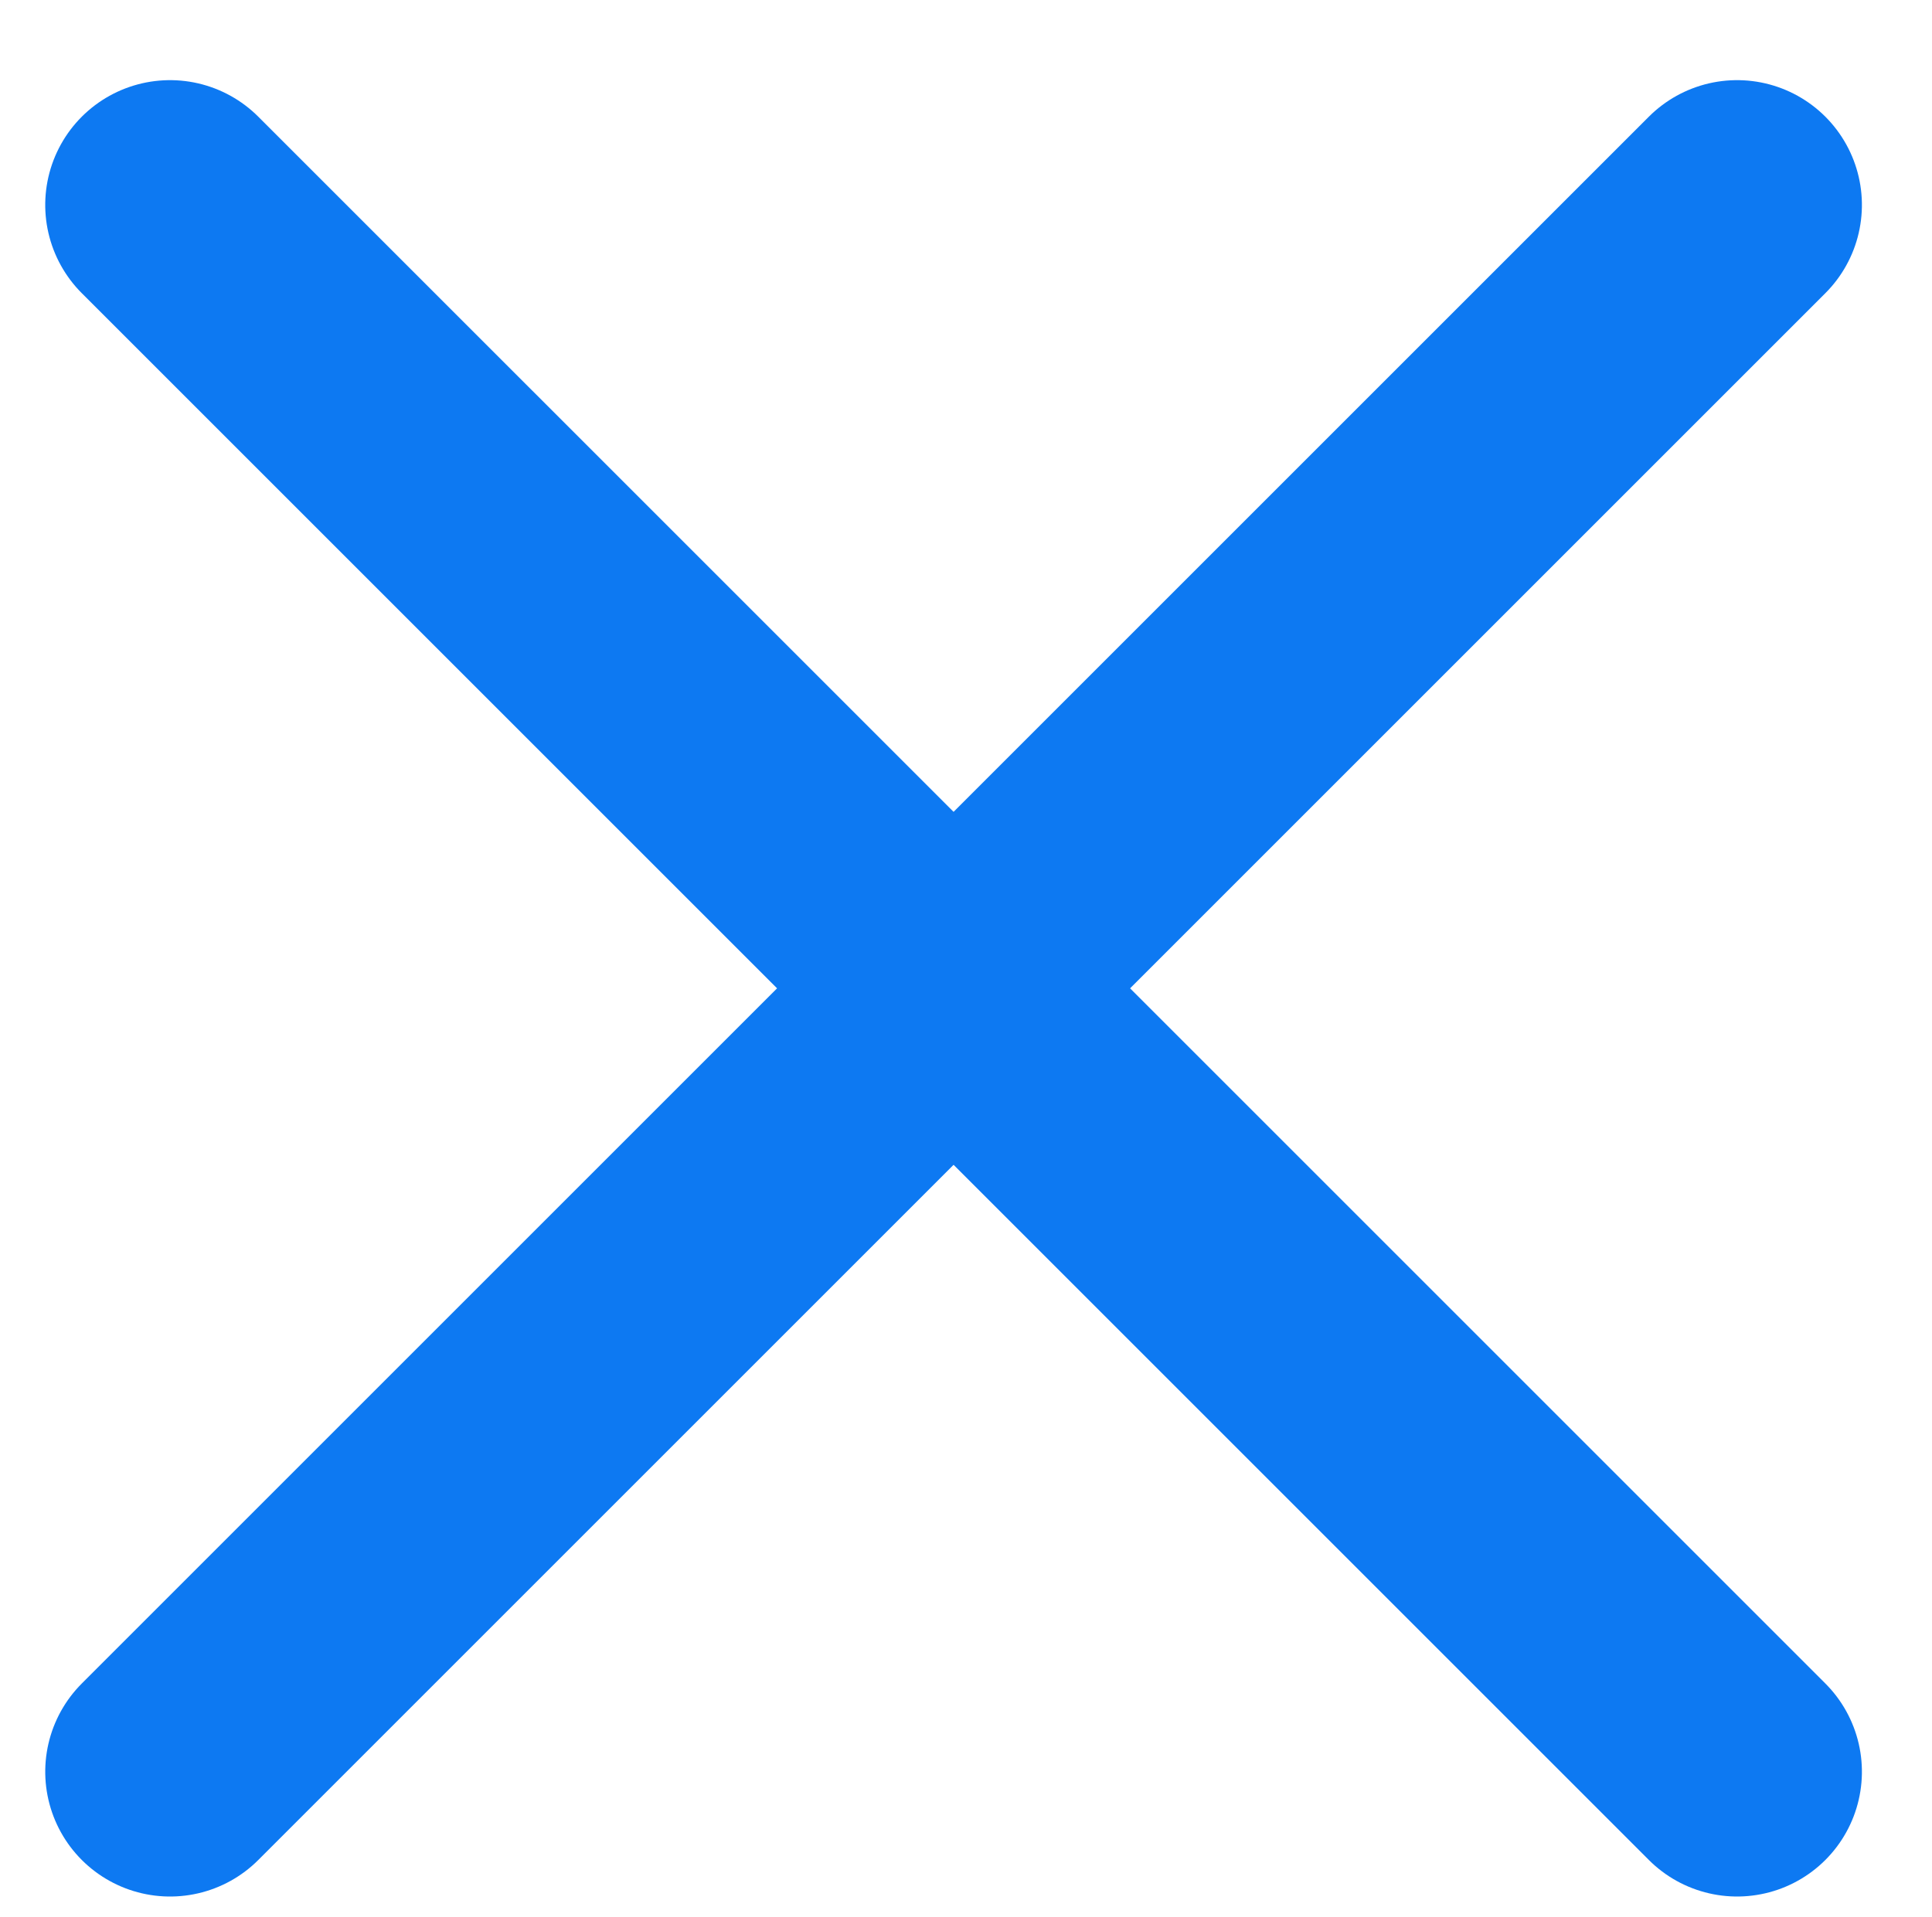
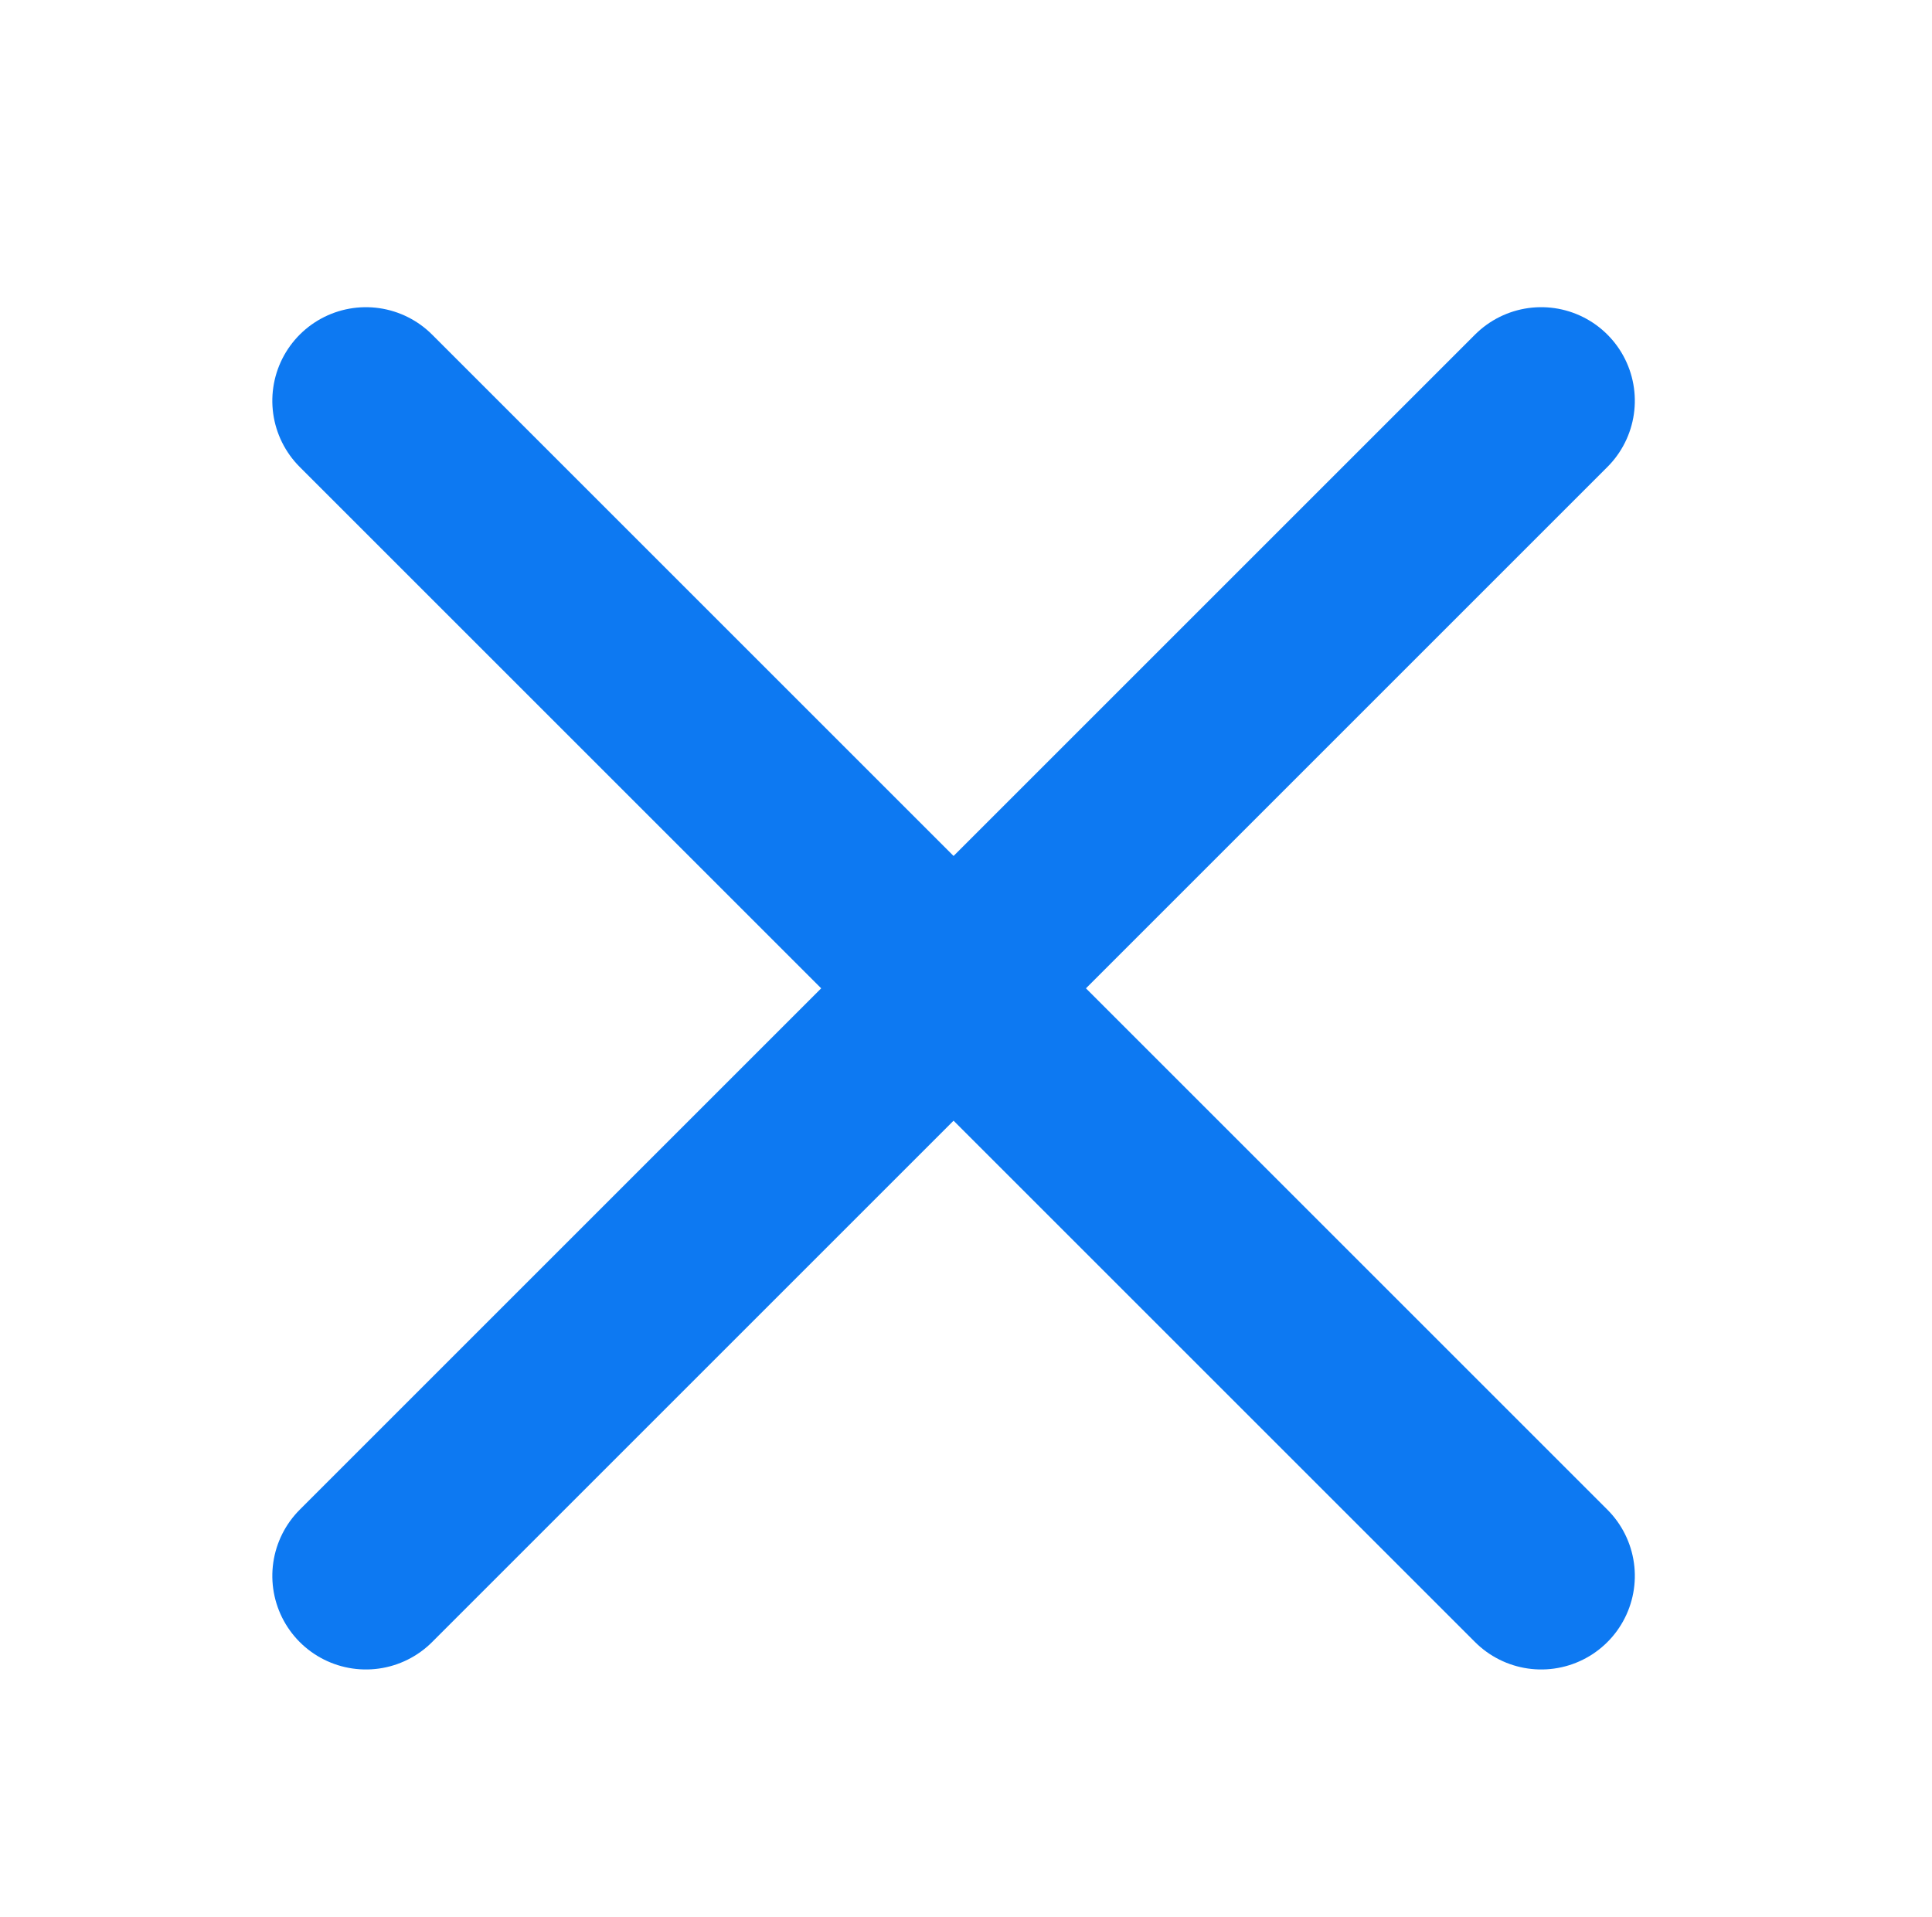
<svg xmlns="http://www.w3.org/2000/svg" width="100%" height="100%" viewBox="0 0 129 128" version="1.1" xml:space="preserve" style="fill-rule:evenodd;clip-rule:evenodd;stroke-linecap:round;stroke-linejoin:round;stroke-miterlimit:1.5;">
  <g transform="matrix(1,0,0,1,-151,0)">
    <g id="bonus_use" transform="matrix(1,0,0,1,151.292,0)">
      <rect x="0" y="0" width="128" height="128" style="fill:none;" />
-       <g transform="matrix(0.933593,-0.0162942,0.0162942,0.933593,-138.112,7.88082)">
+       <g transform="matrix(0.700195,-0.0122206,0.0122206,0.700195,-87.7392,22.4111)">
        <path d="M159.627,9.004L269.713,123" style="fill:none;stroke:rgb(13,121,242);stroke-width:17.85px;" />
      </g>
-       <g transform="matrix(-0.0162942,-0.933593,0.933593,-0.0162942,5.25719,267.492)">
+       <g transform="matrix(-0.0122206,-0.700195,0.700195,-0.0122206,19.7874,217.119)">
        <path d="M159.627,9.004L269.713,123" style="fill:none;stroke:rgb(13,121,242);stroke-width:17.85px;" />
      </g>
    </g>
  </g>
</svg>
